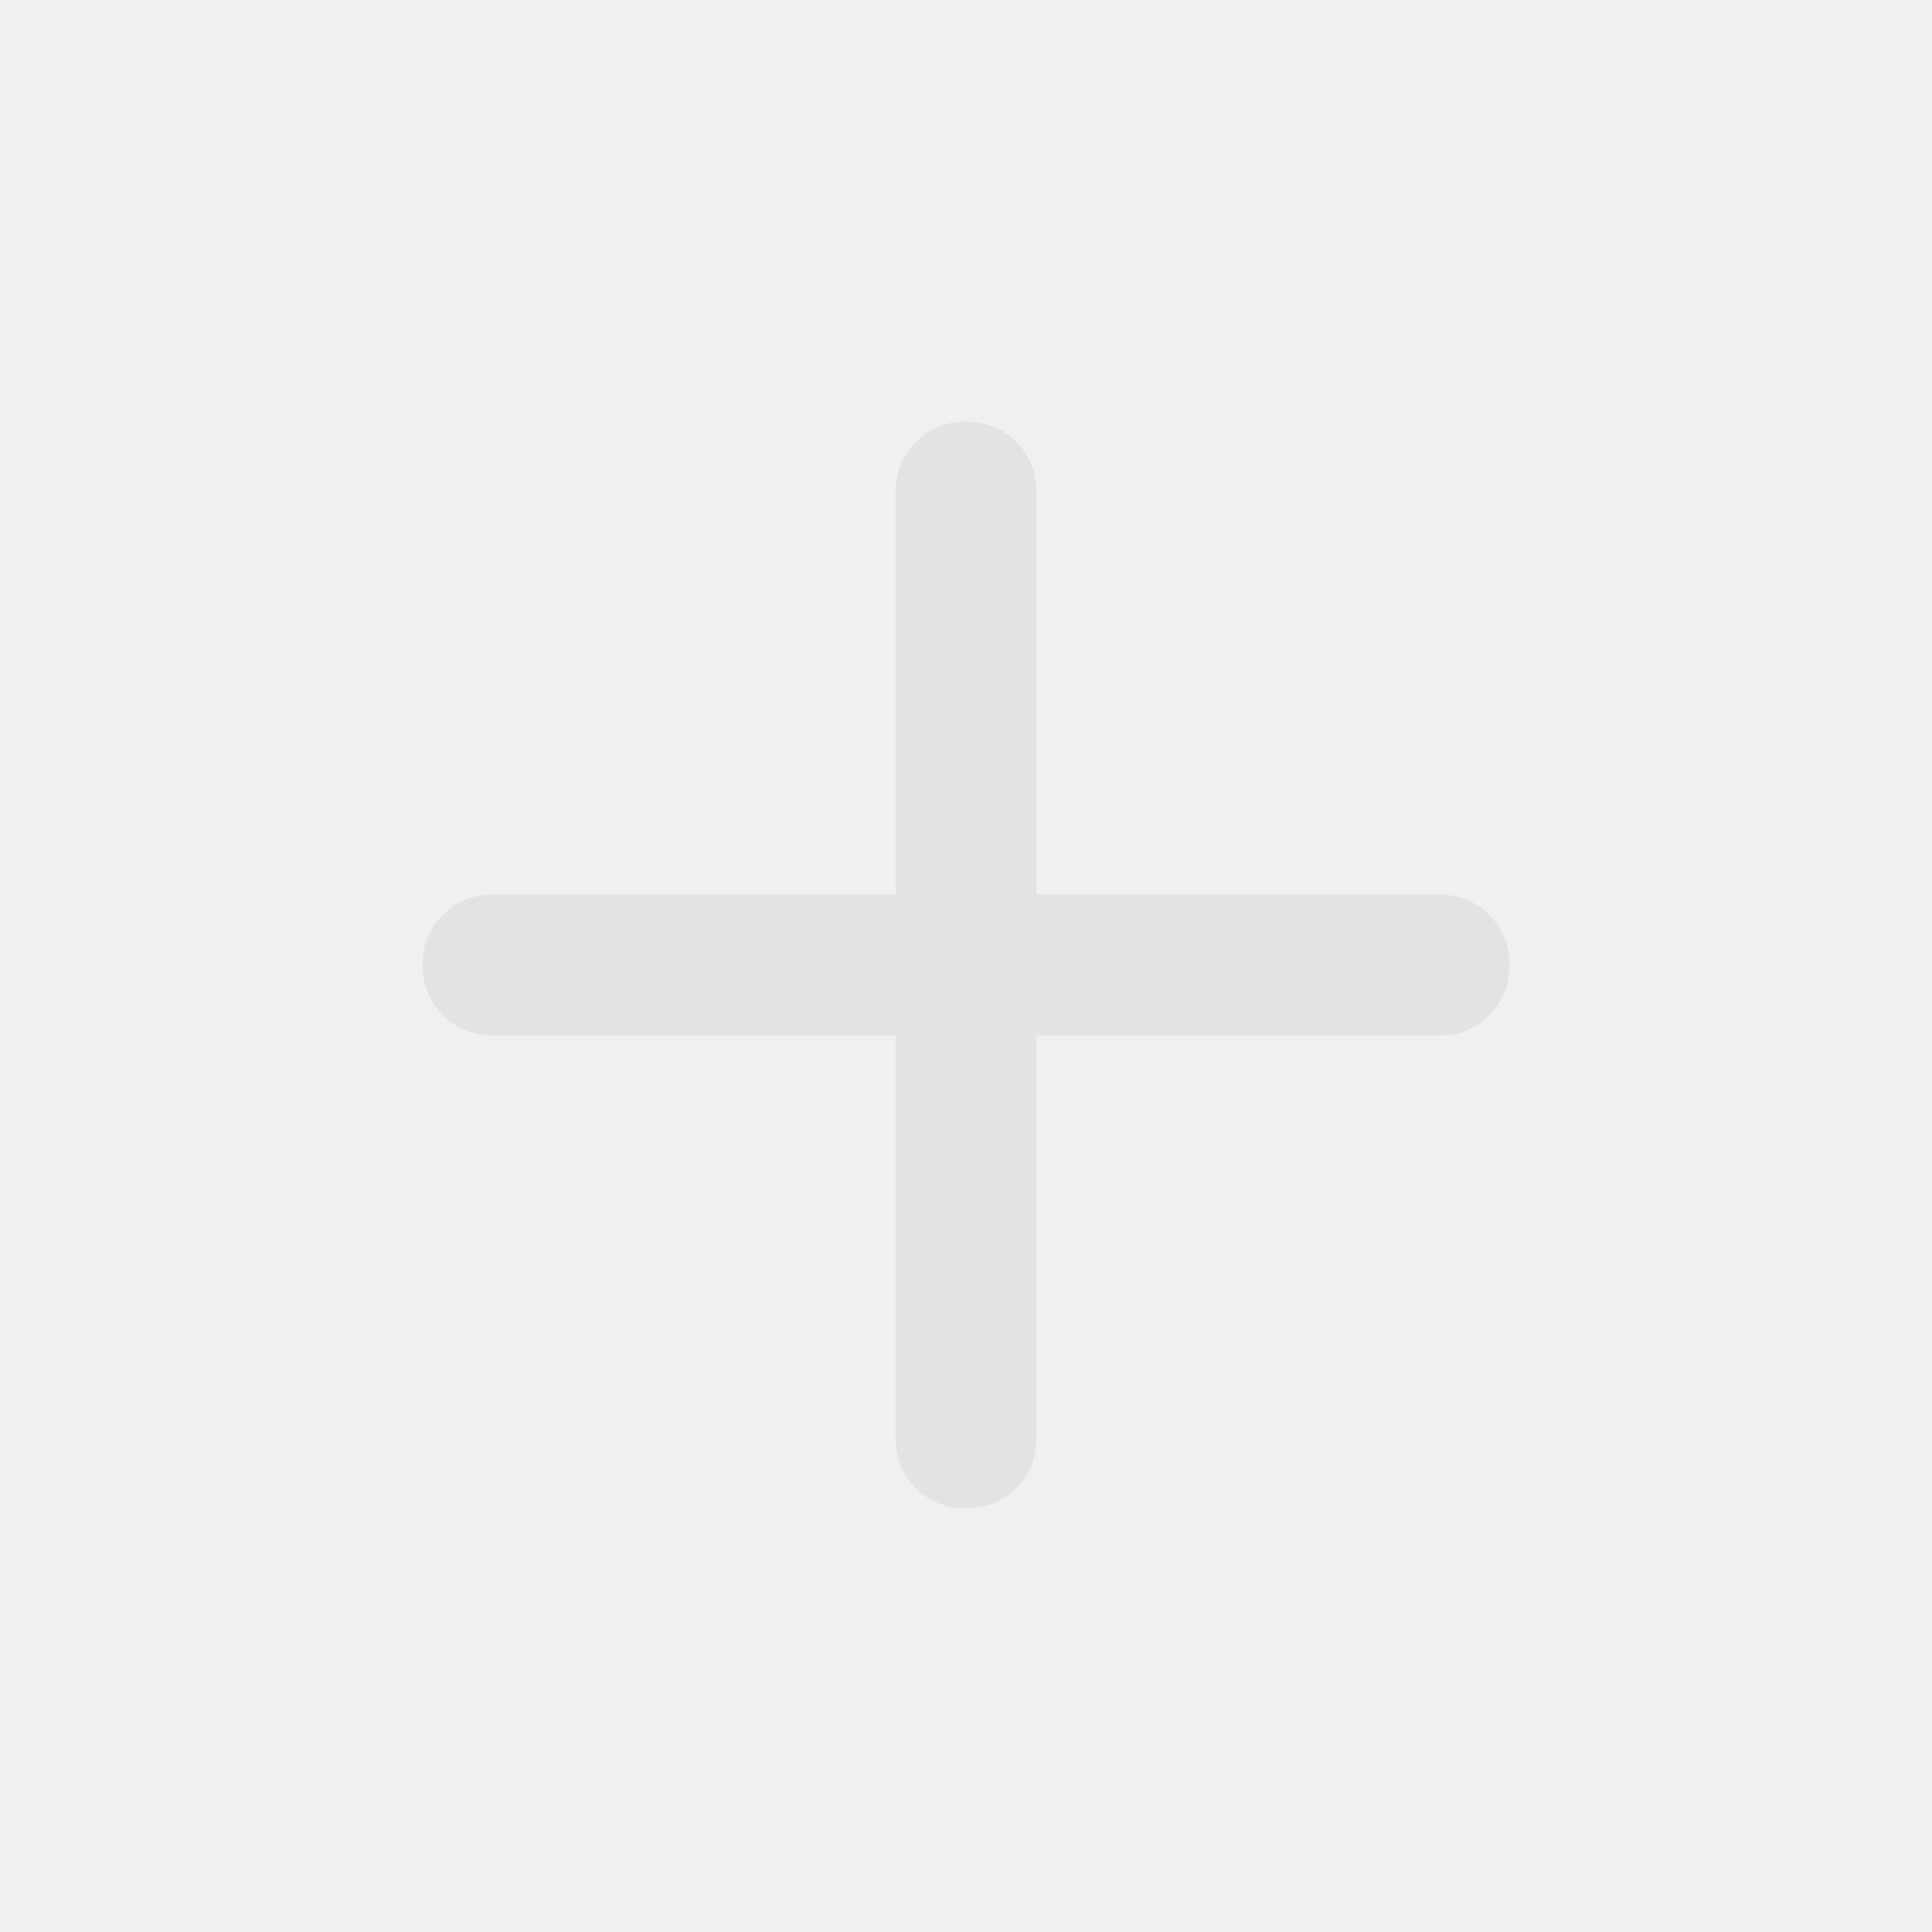
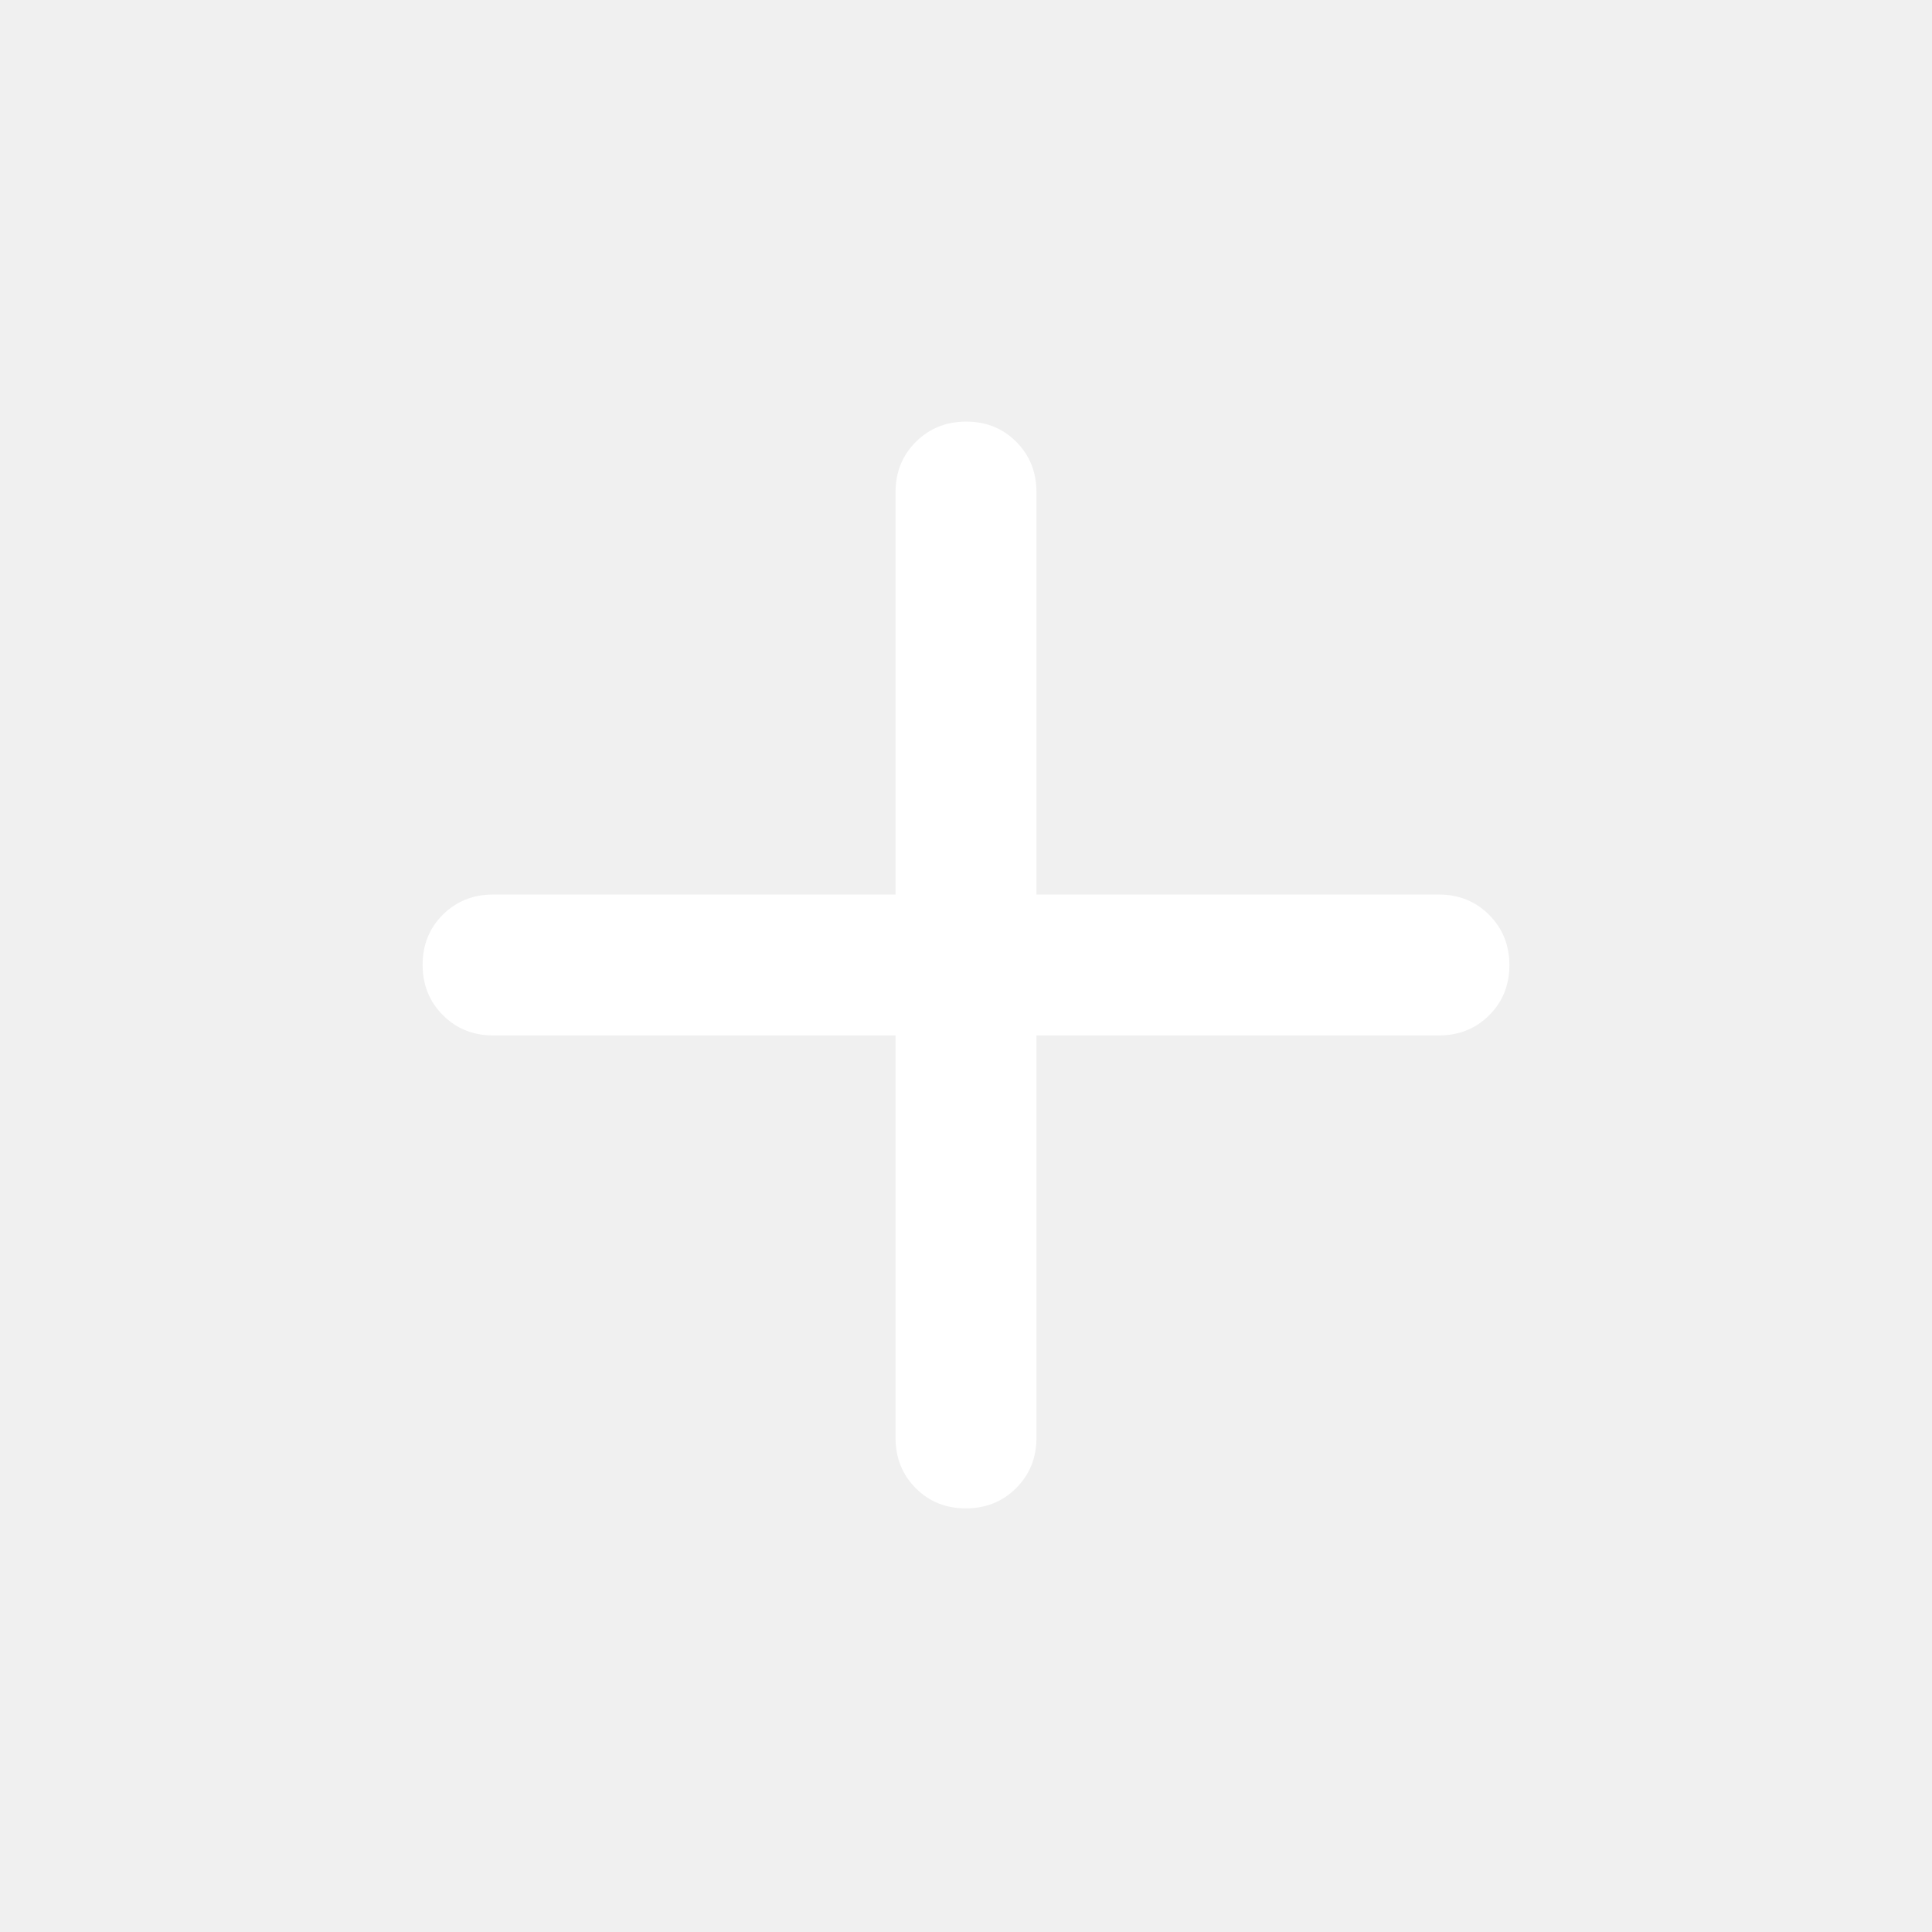
- <svg xmlns="http://www.w3.org/2000/svg" height="24px" viewBox="0 -960 960 960" width="24px" fill="#e3e3e3">
+ <svg xmlns="http://www.w3.org/2000/svg" height="24px" viewBox="0 -960 960 960" width="24px" fill="#FFFFFF">
  <path d="M445-445.5H245q-14.87 0-24.94-10.09-10.06-10.09-10.06-25t10.06-24.91q10.07-10 24.94-10h200v-200q0-14.88 10.09-24.94t25-10.06q14.91 0 24.91 10.06t10 24.94v200h200q14.88 0 24.94 10.09t10.06 25q0 14.91-10.06 24.91t-24.94 10H515v200q0 14.87-10.09 24.94-10.09 10.06-25 10.06T455-220.56q-10-10.07-10-24.94v-200Z" />
</svg>
